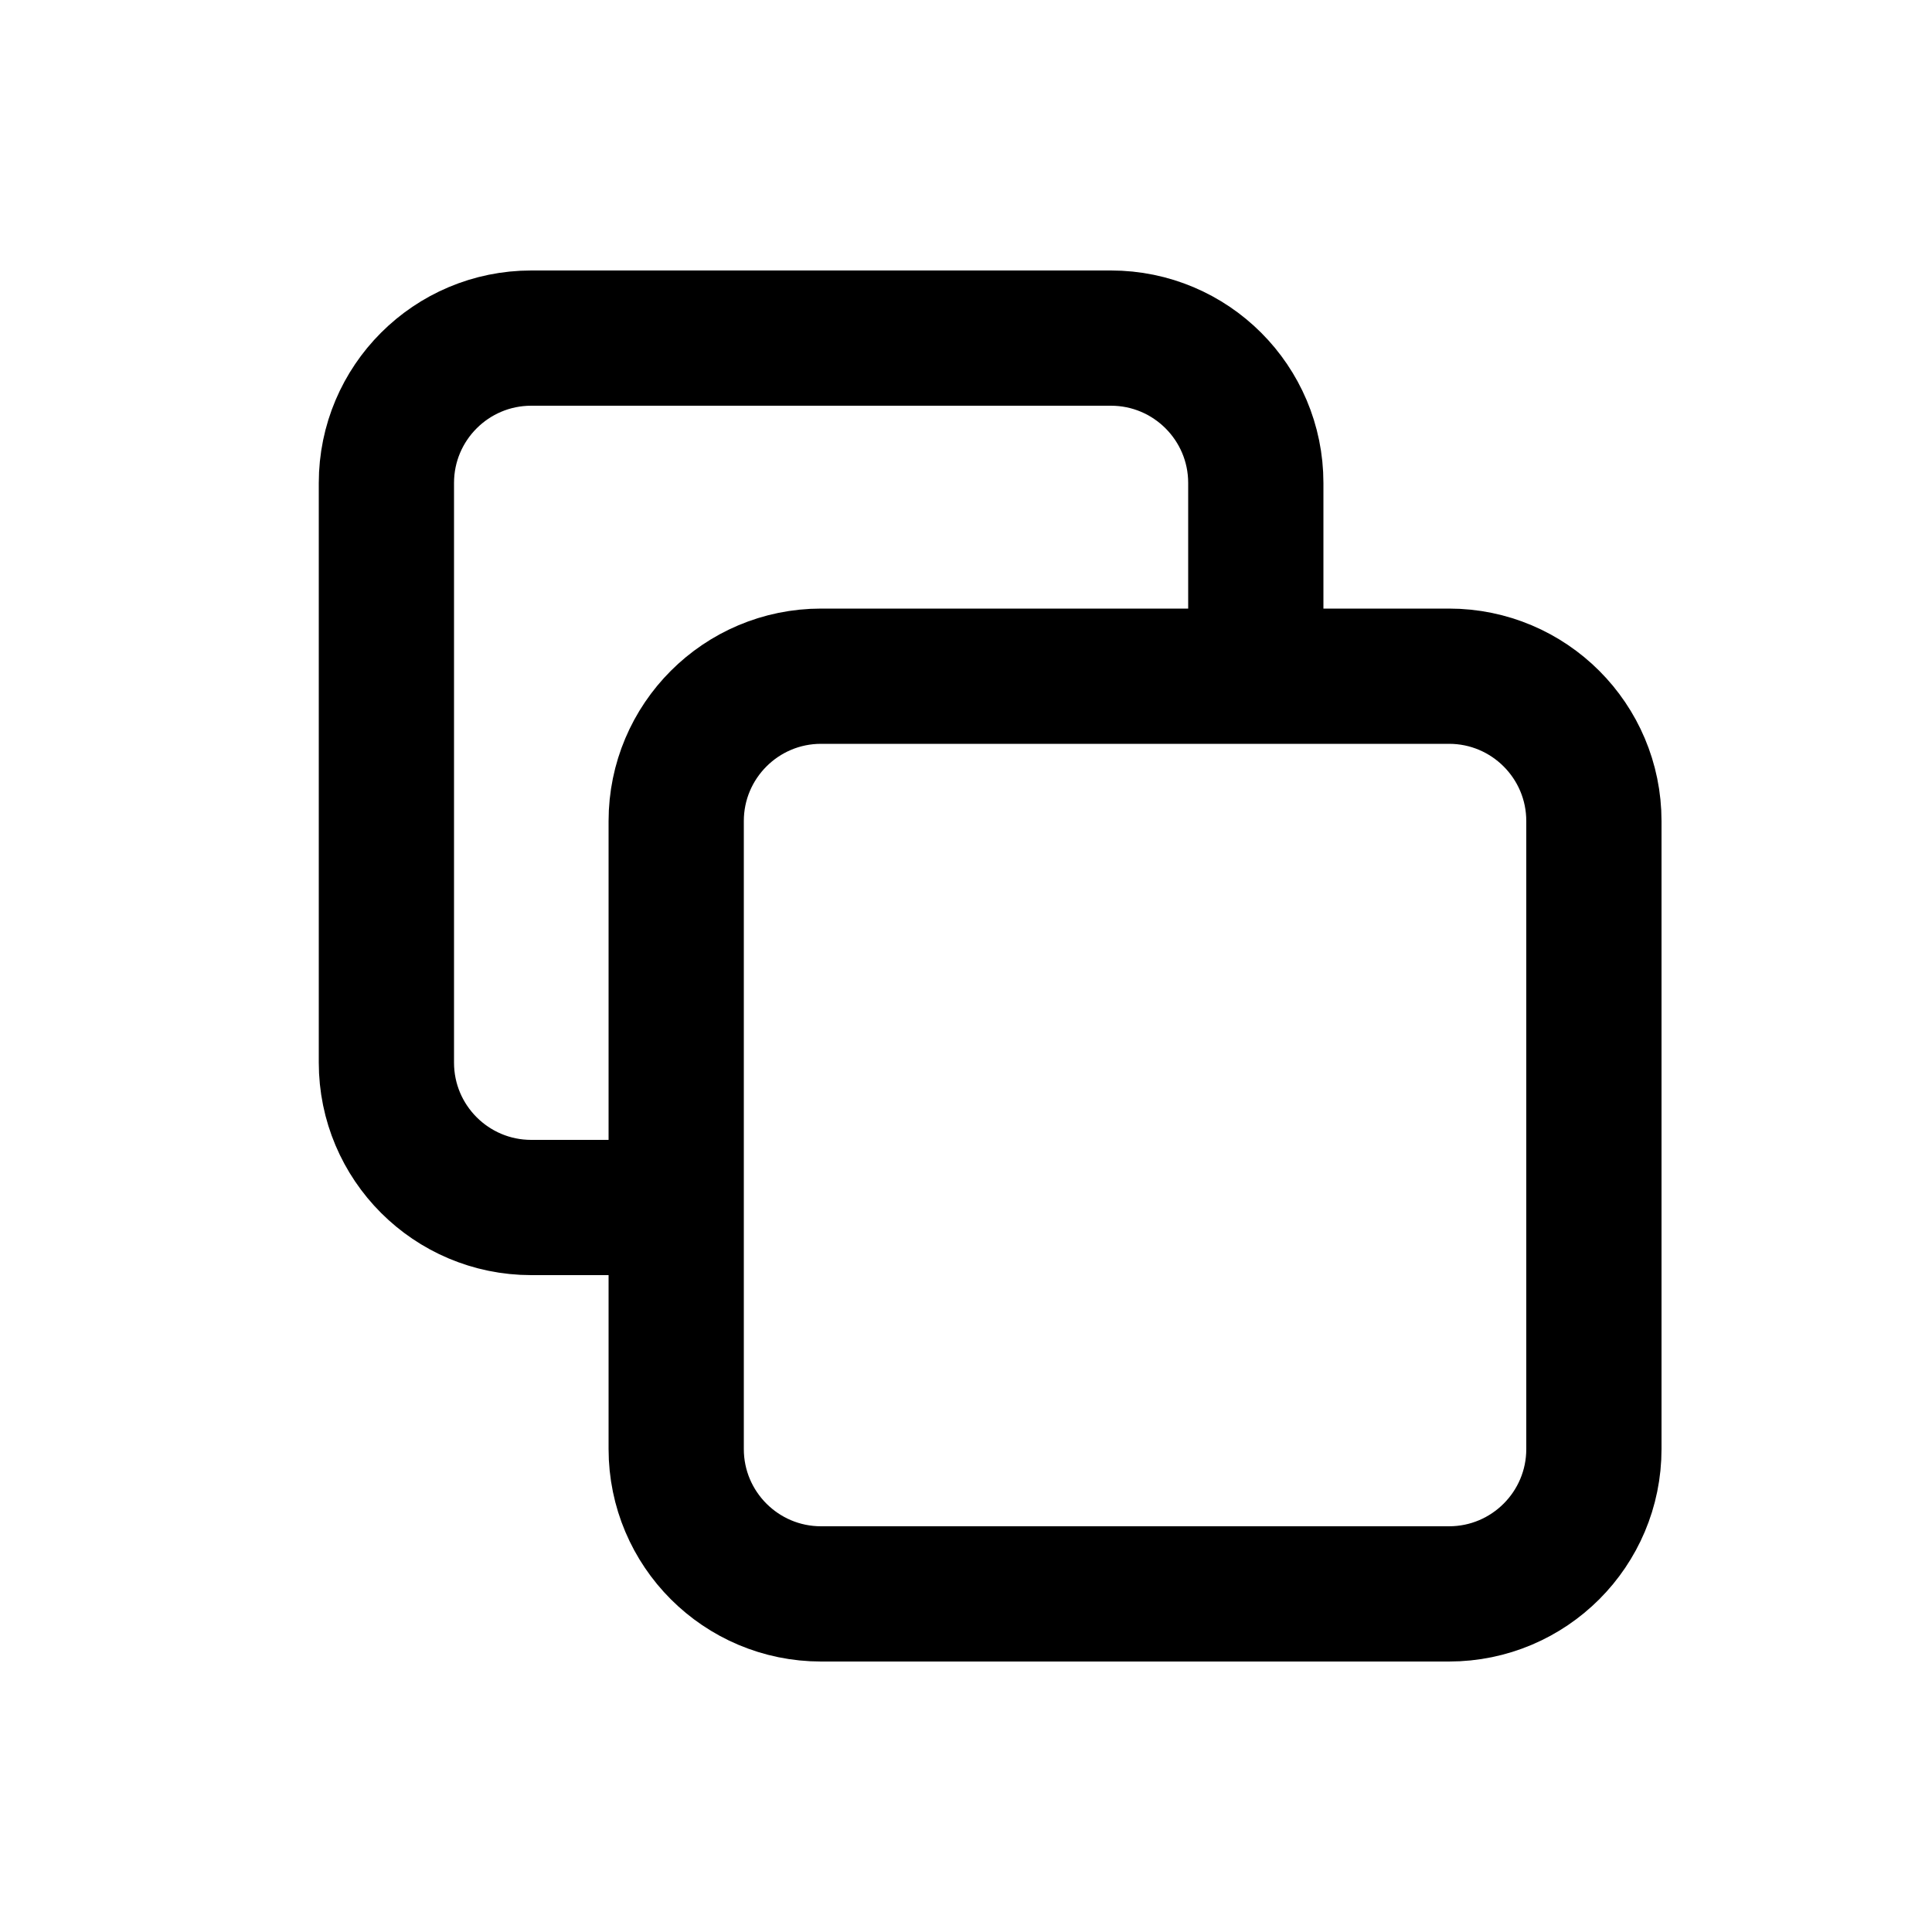
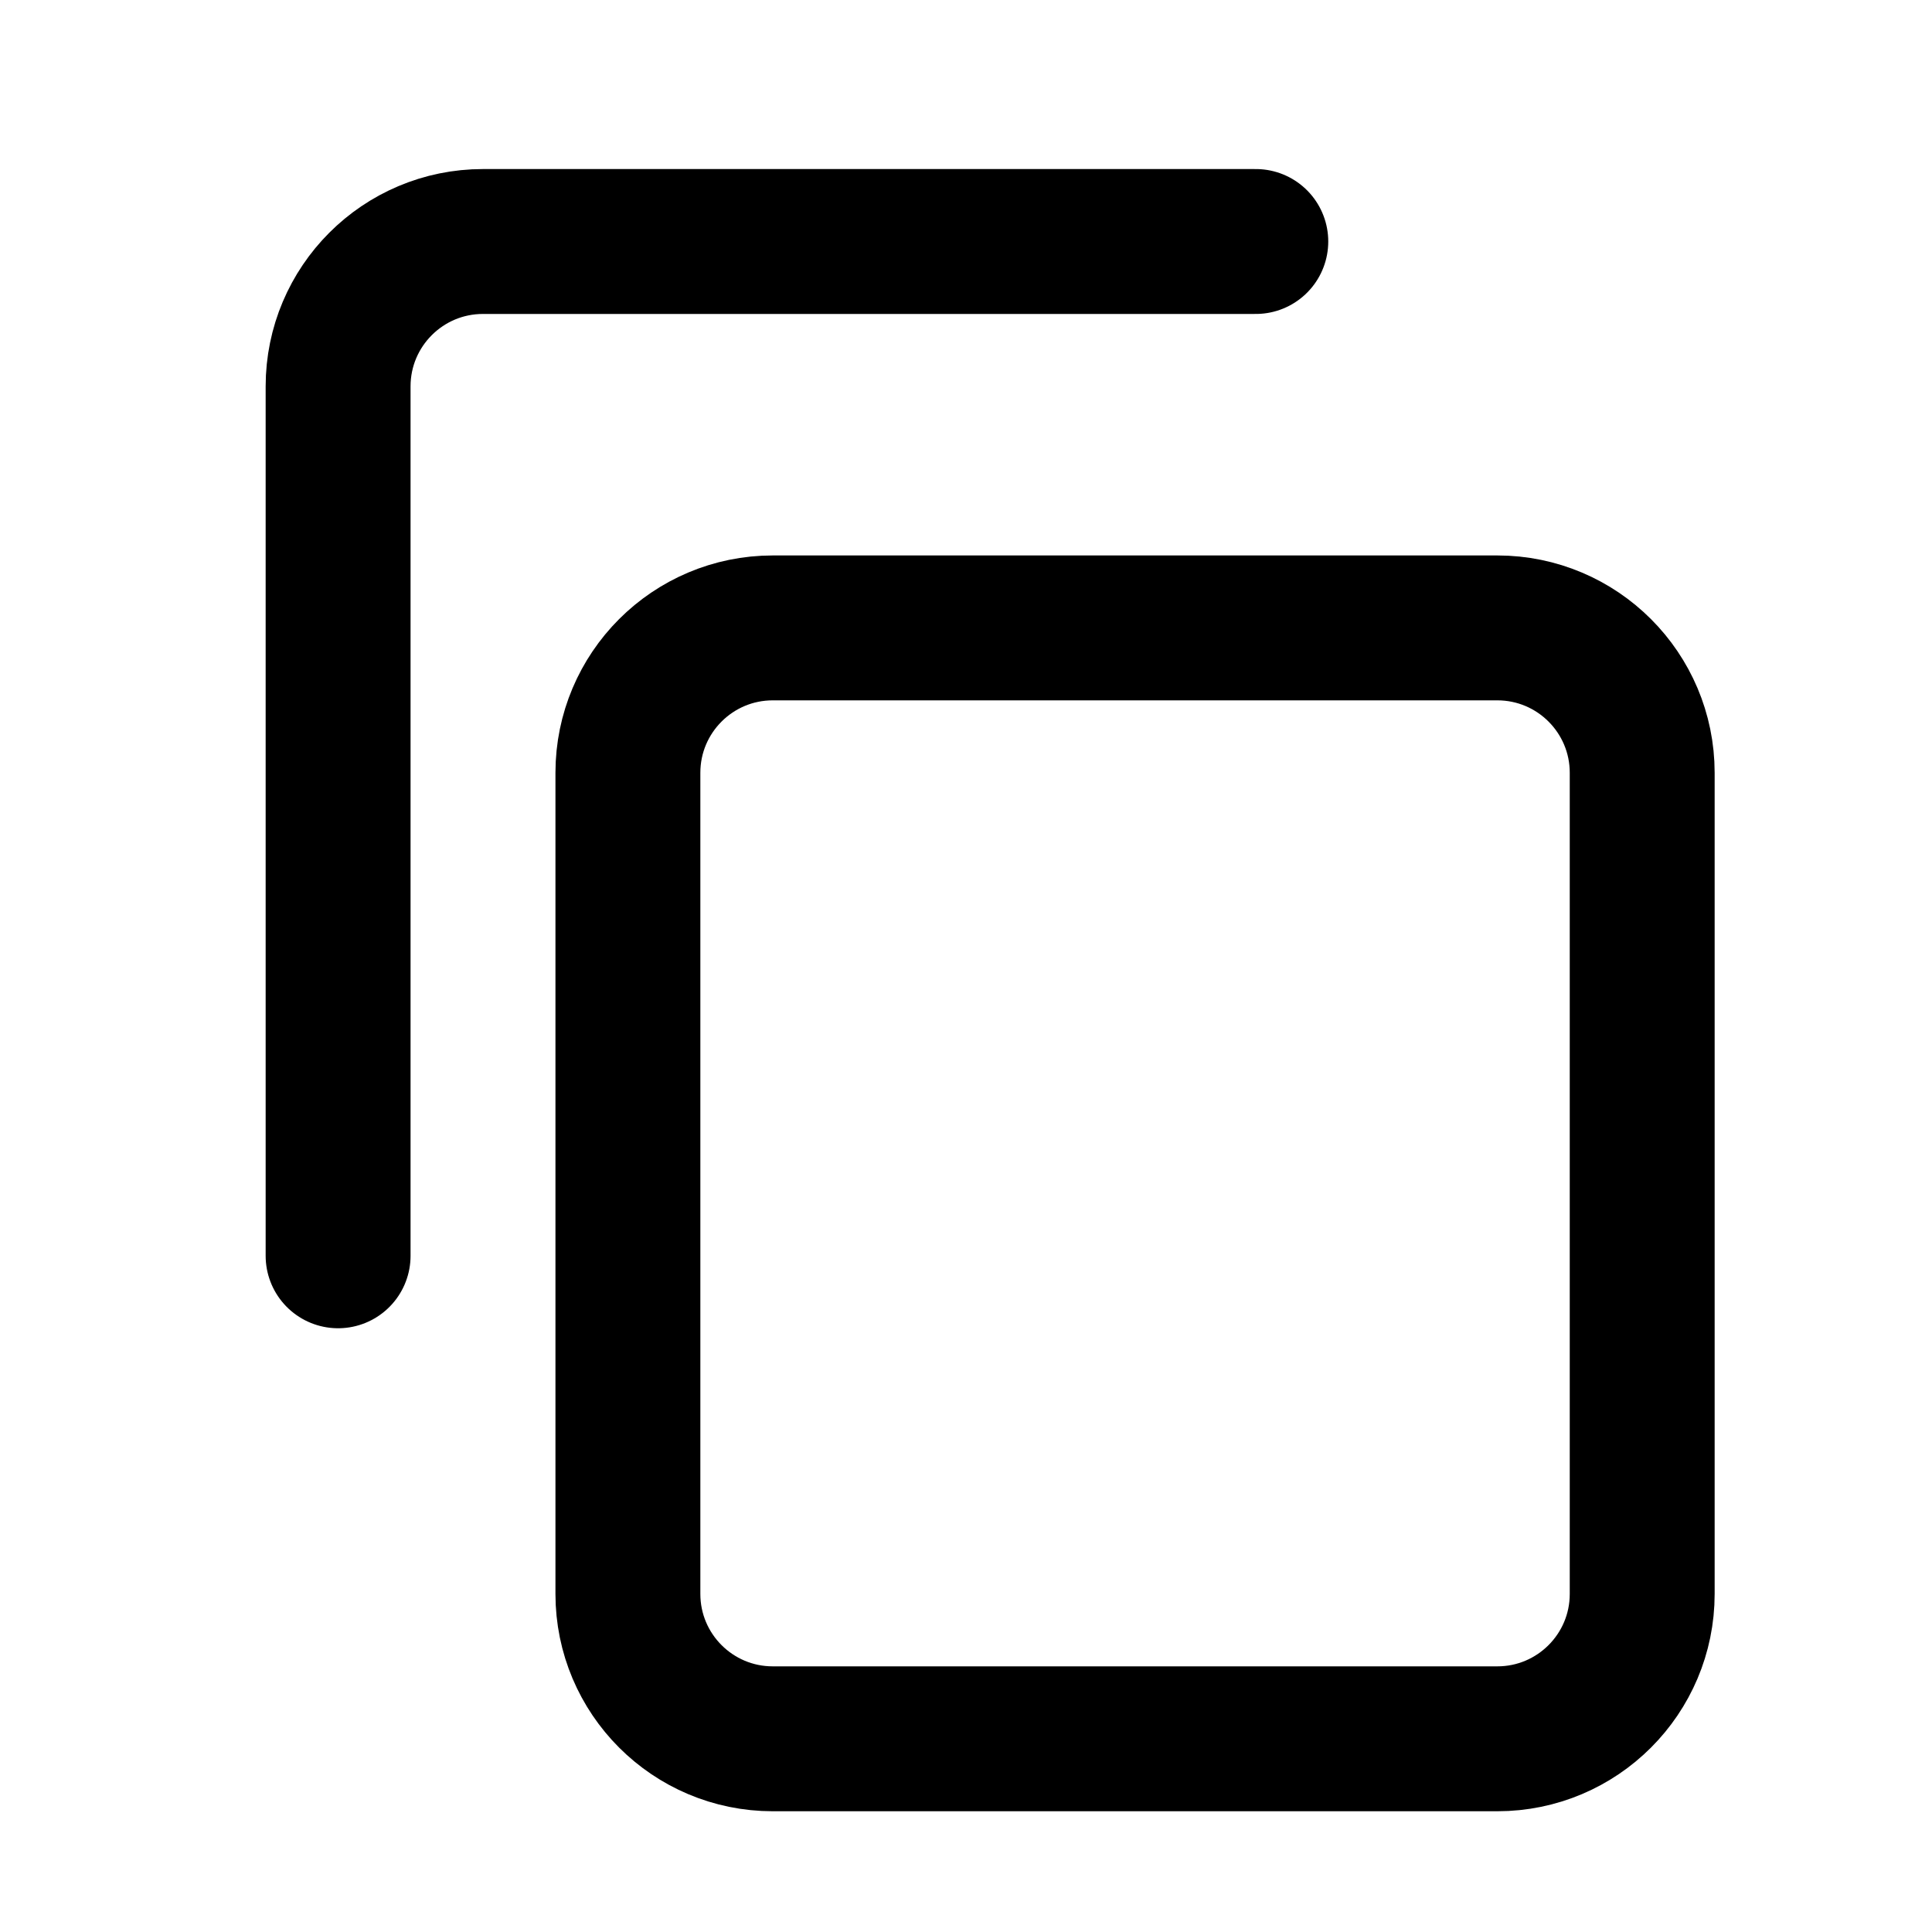
- <svg xmlns="http://www.w3.org/2000/svg" viewBox="0 0 20 20" width="20" height="20" fill="none" stroke="currentColor" stroke-width="1.4" stroke-linecap="round" stroke-linejoin="round">
-   <path d="M7 8.5A1.5 1.5 0 0 1 8.5 7H15a1.5 1.5 0 0 1 1.5 1.5V15a1.5 1.5 0 0 1-1.5 1.5H8.5A1.5 1.5 0 0 1 7 15zM13 7V5a1.5 1.5 0 0 0-1.5-1.5h-6A1.5 1.5 0 0 0 4 5v6a1.5 1.5 0 0 0 1.5 1.5H7" />
+ <svg xmlns="http://www.w3.org/2000/svg" viewBox="0 0 20 20" width="20" height="20" fill="none" stroke="currentColor" stroke-width="1.5" stroke-linecap="round" stroke-linejoin="round">
+   <path d="M8 6.5h7.5A1.5 1.5 0 0 1 17 8v8.5a1.5 1.5 0 0 1-1.5 1.5H8a1.5 1.5 0 0 1-1.5-1.5V8A1.5 1.5 0 0 1 8 6.5zM3.5 13V4A1.5 1.5 0 0 1 5 2.5h8" />
</svg>
